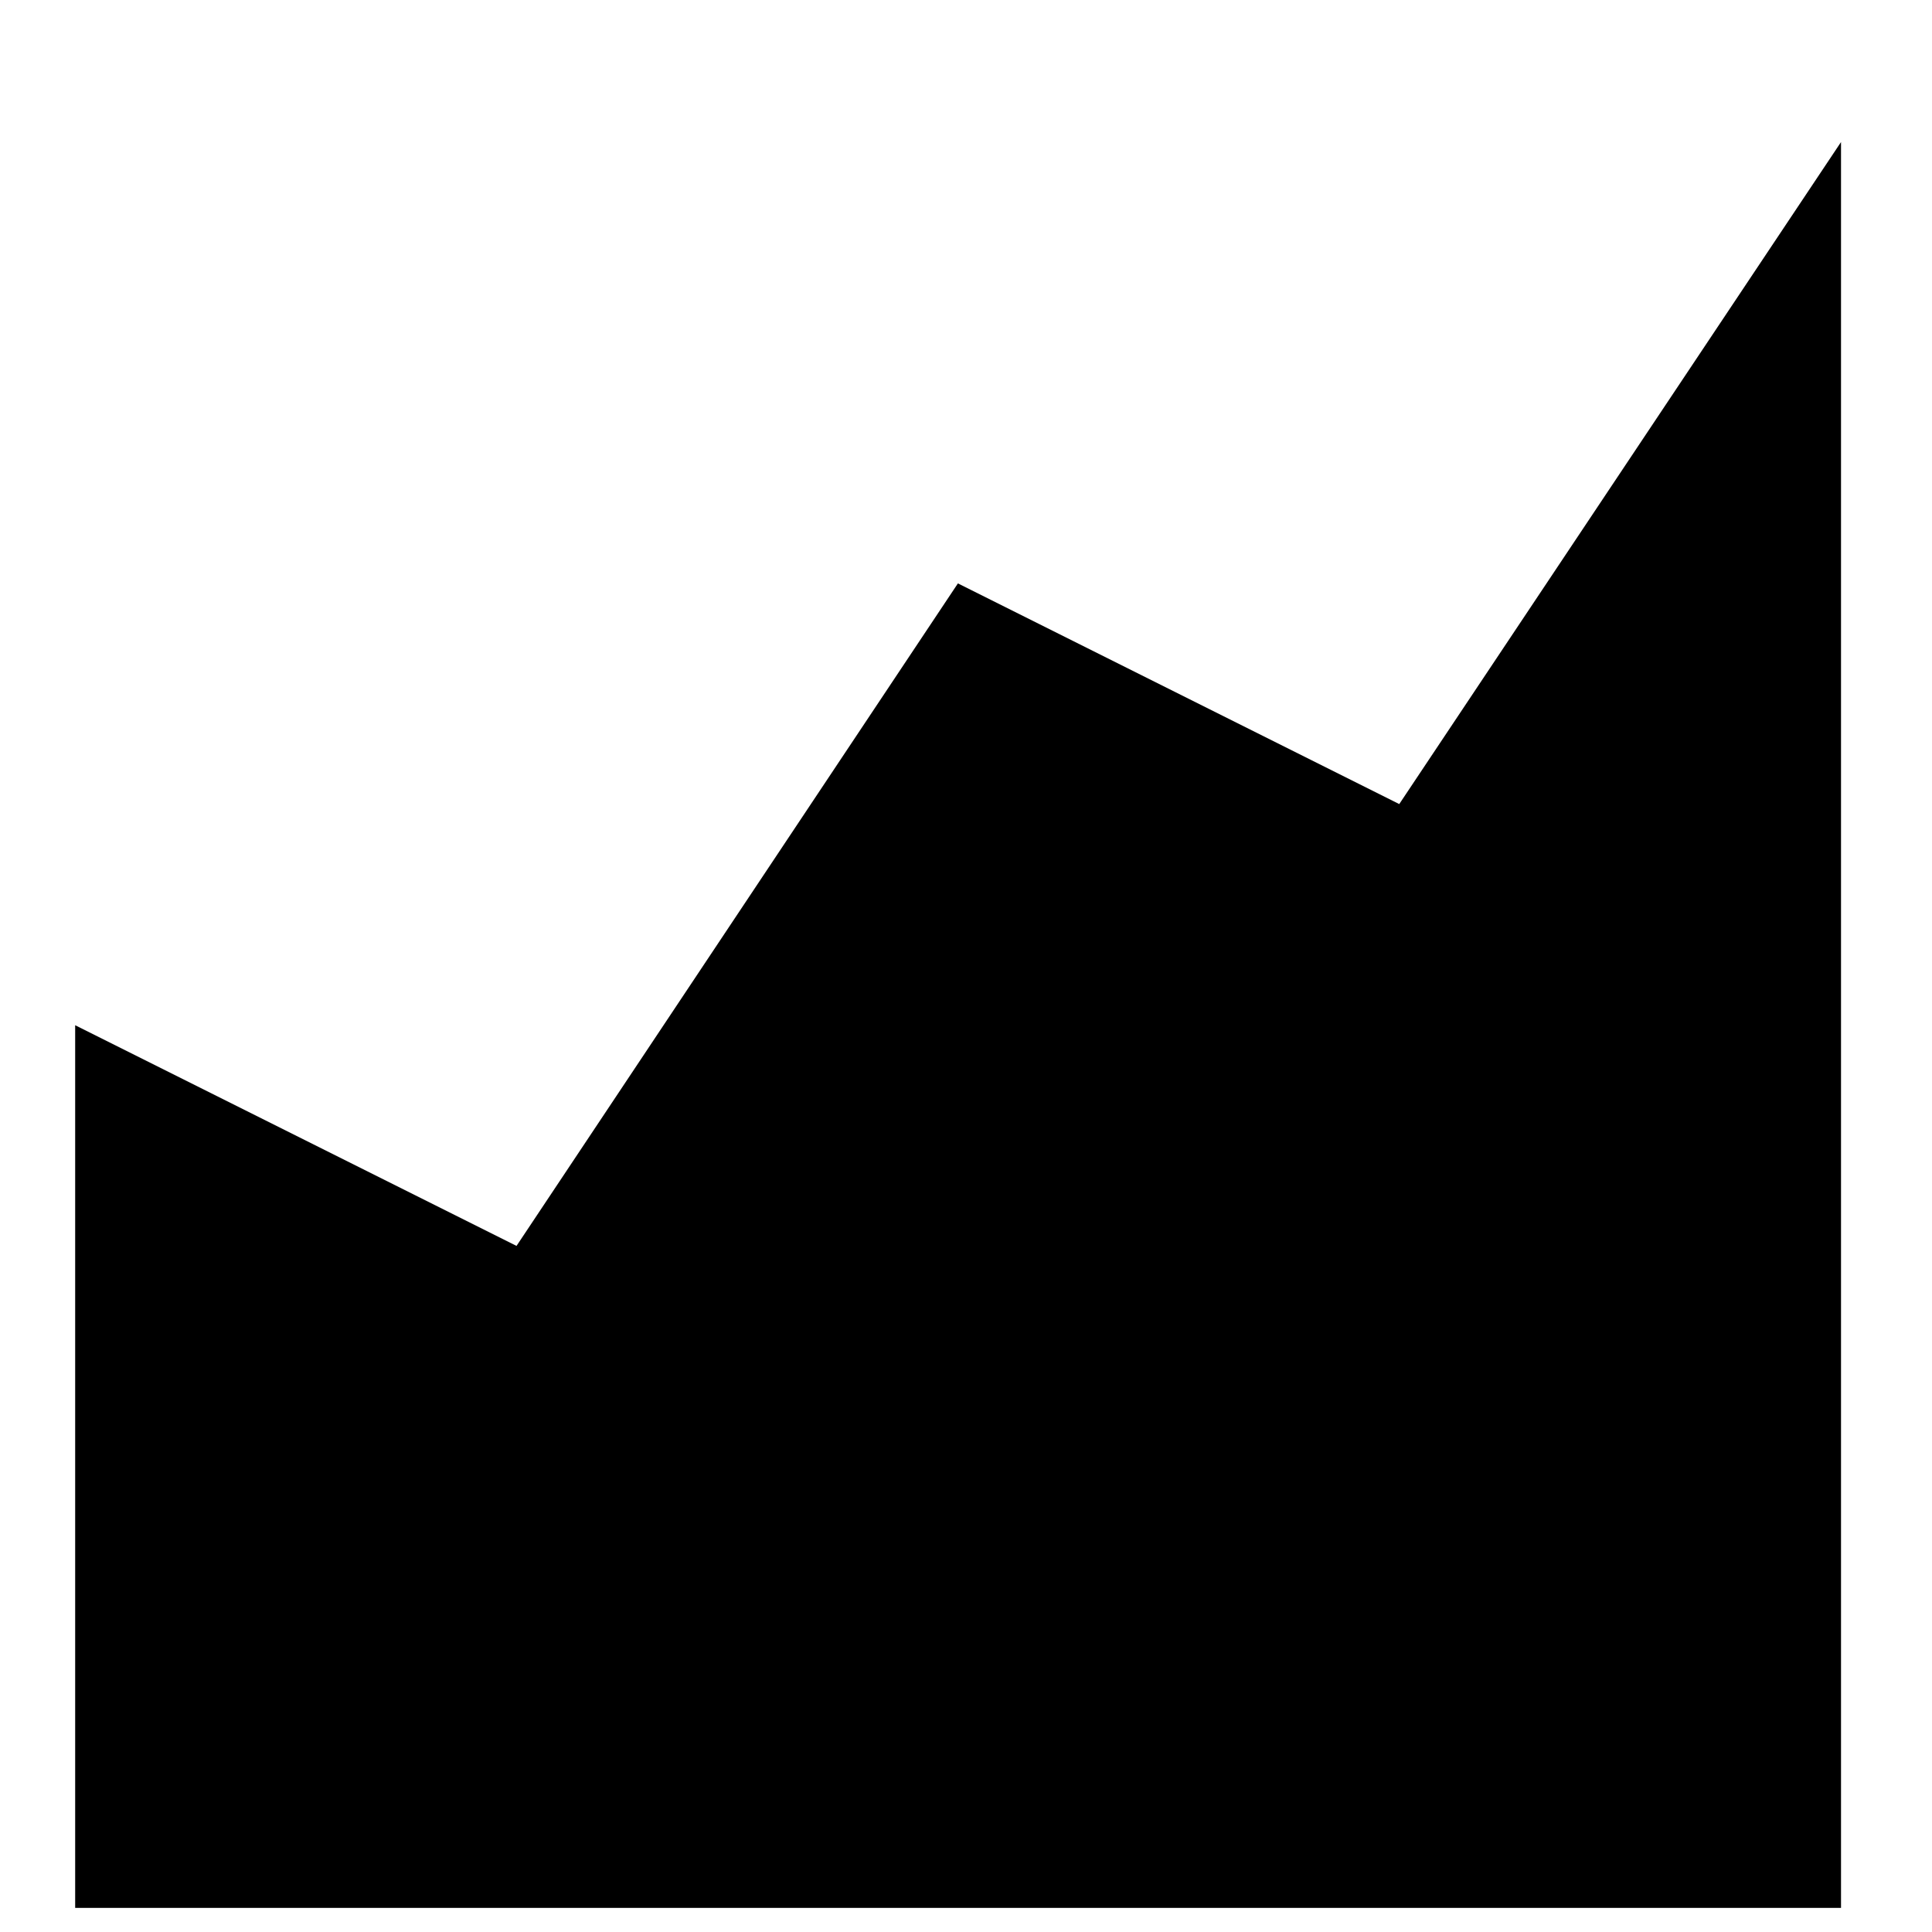
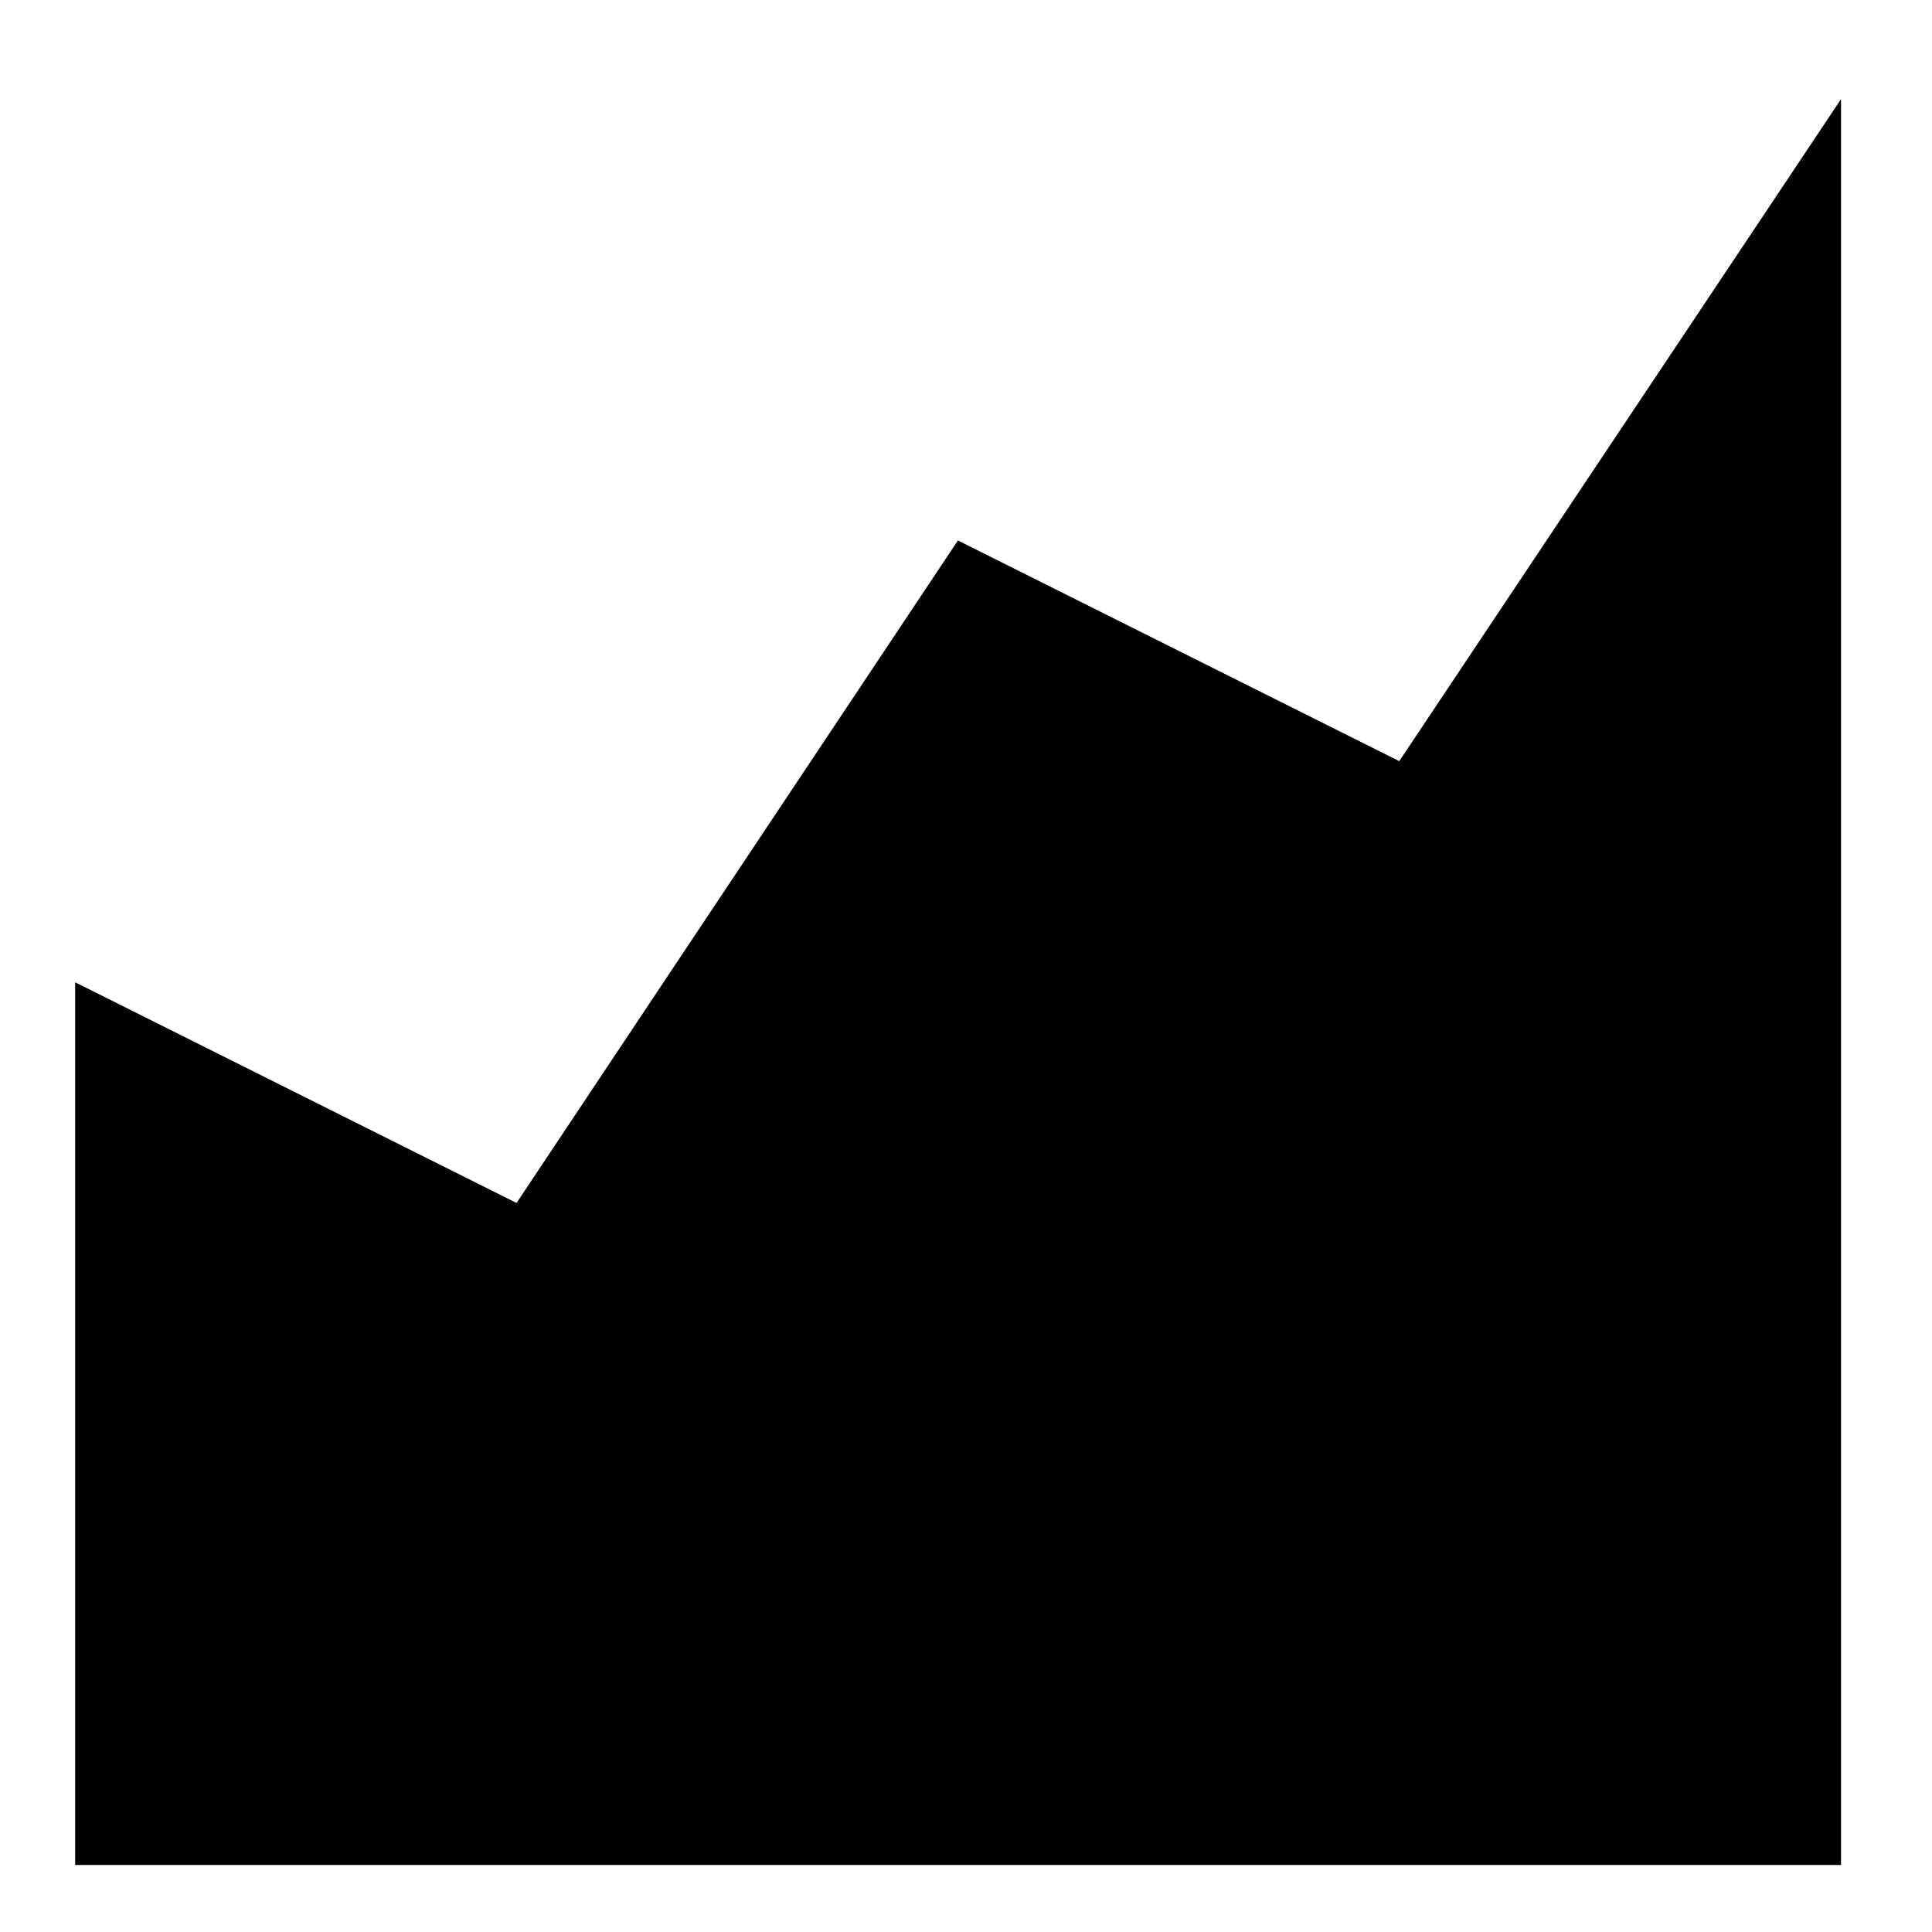
<svg xmlns="http://www.w3.org/2000/svg" version="1.1" width="32" height="32" viewBox="0 0 32 32">
-   <path d="M8.555 20.636l-7.31-3.655v14.62h29.248v-29.248l-7.317 10.965-7.31-3.655-7.31 10.972z" />
+   <path d="M8.555 19.925l-7.31-3.655v14.62h29.248v-29.248l-7.317 10.965-7.31-3.655-7.31 10.972z" />
</svg>
